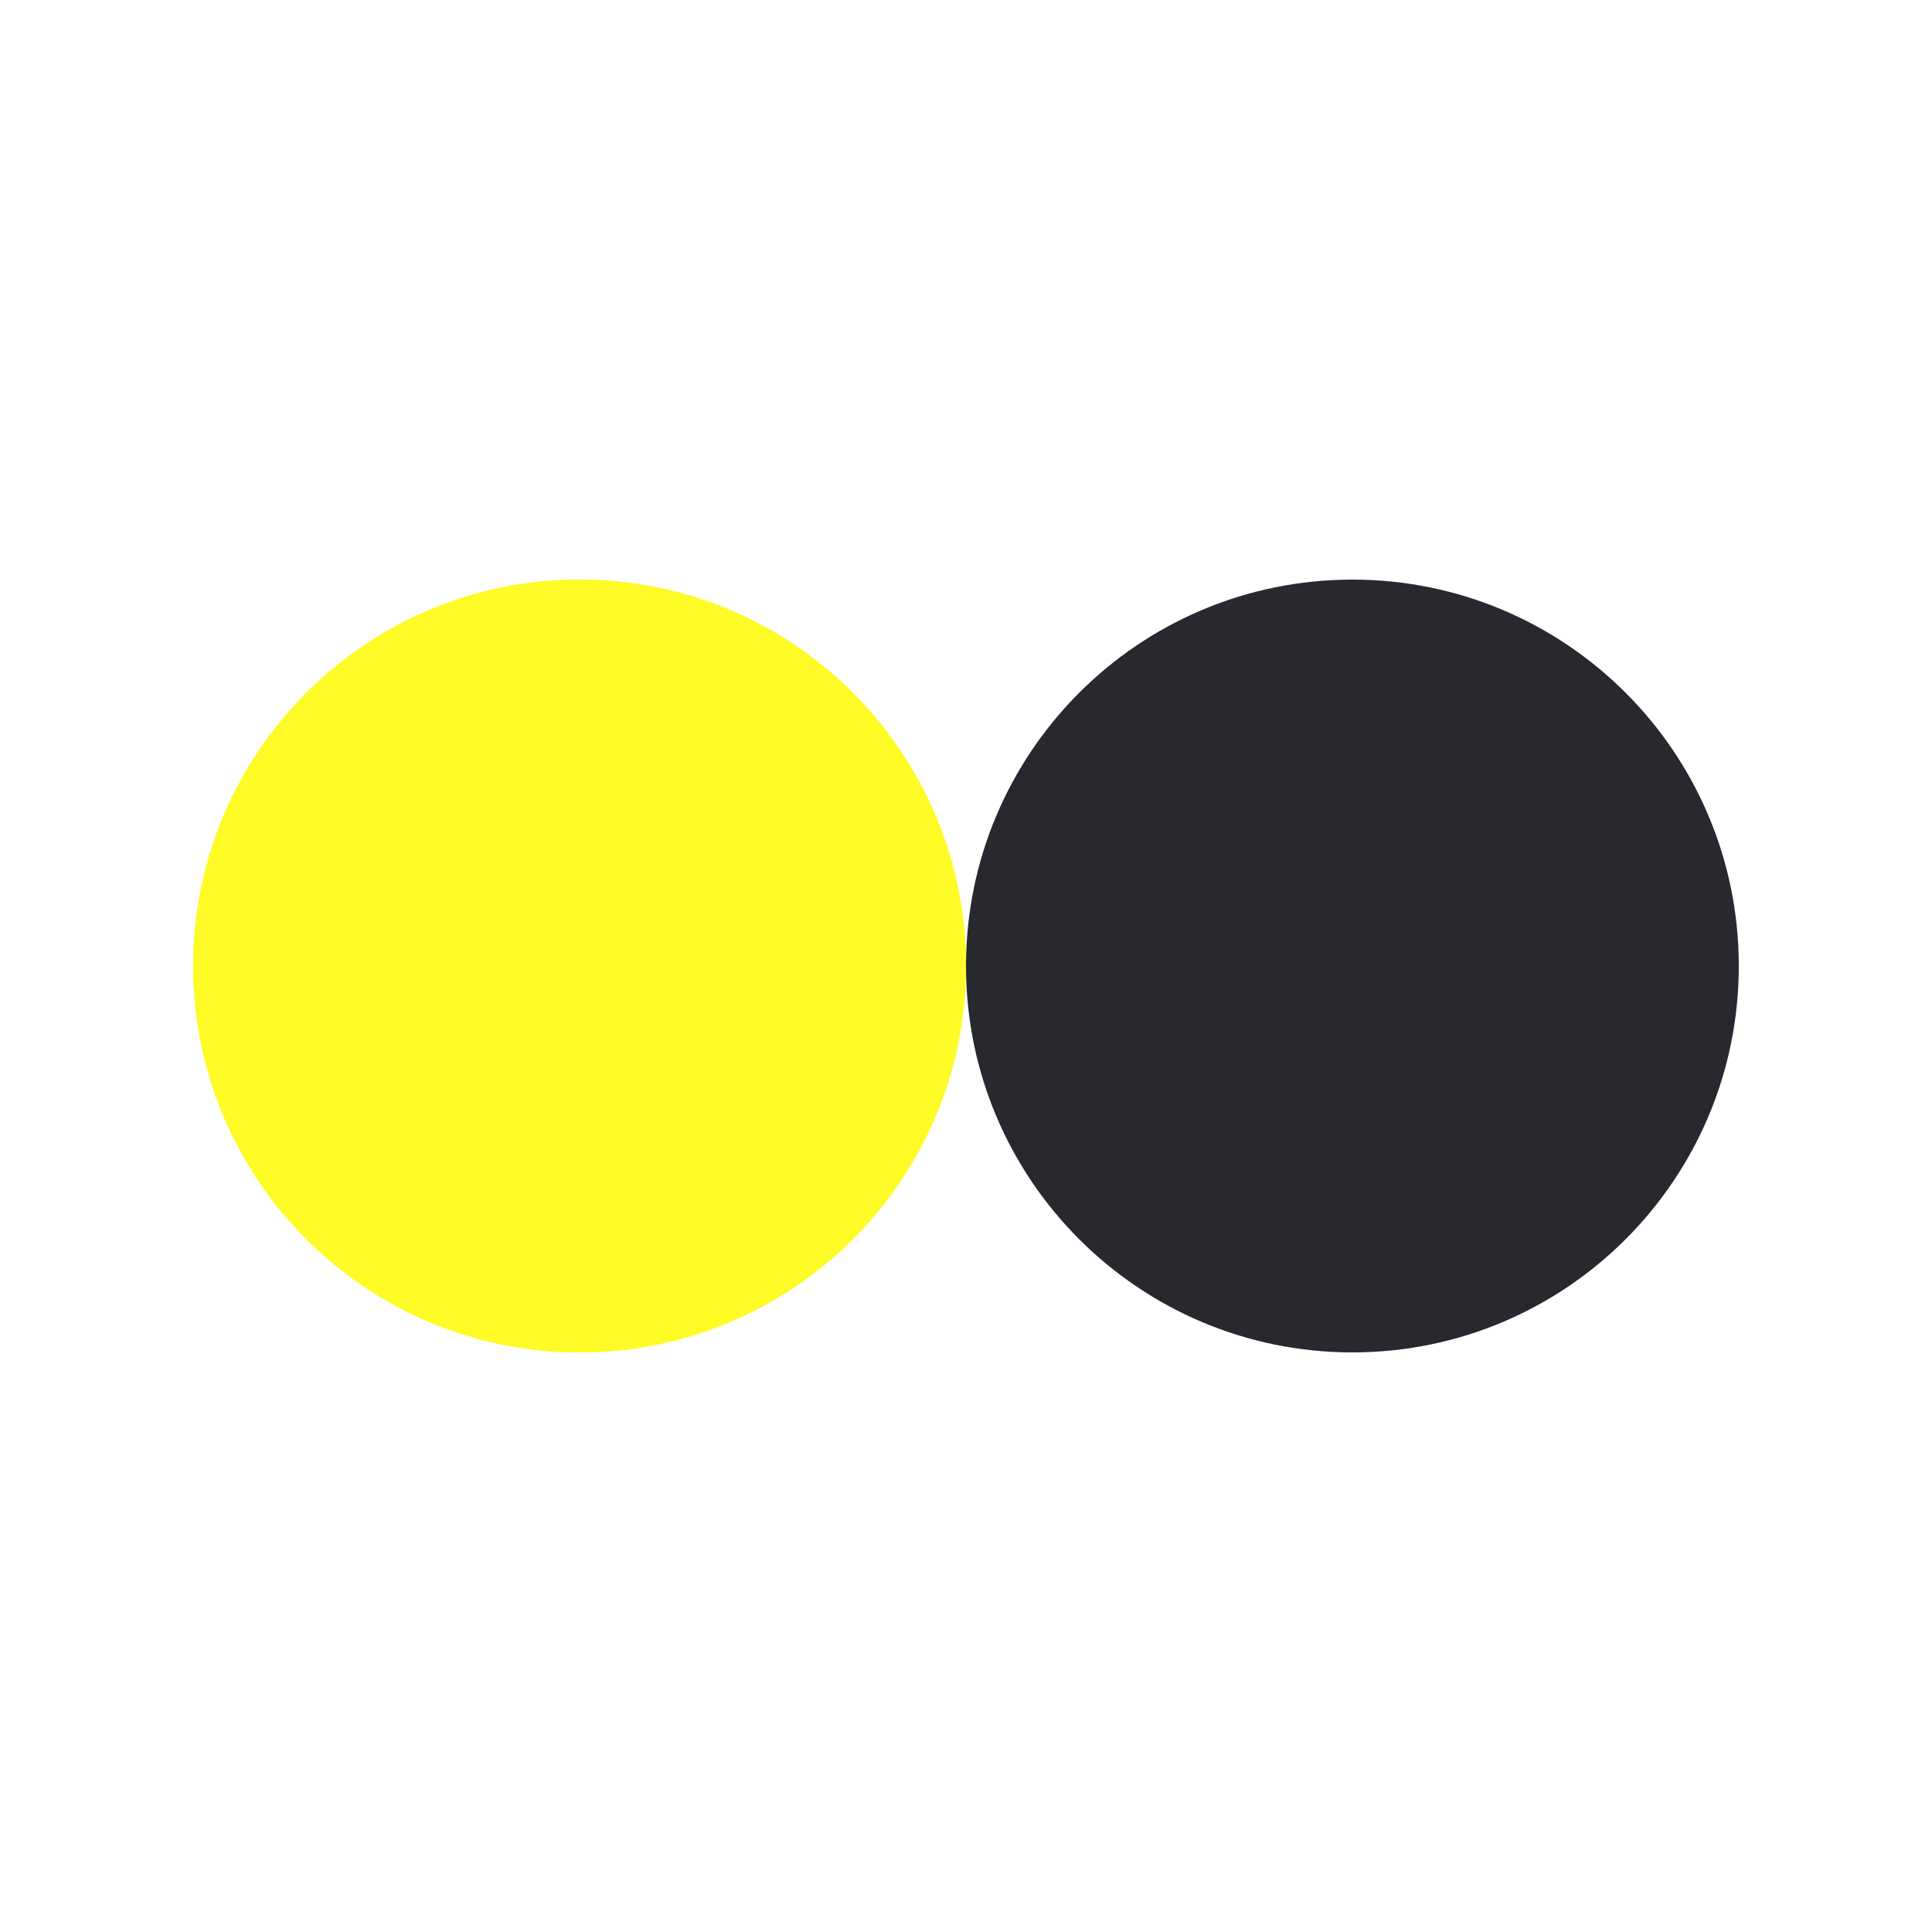
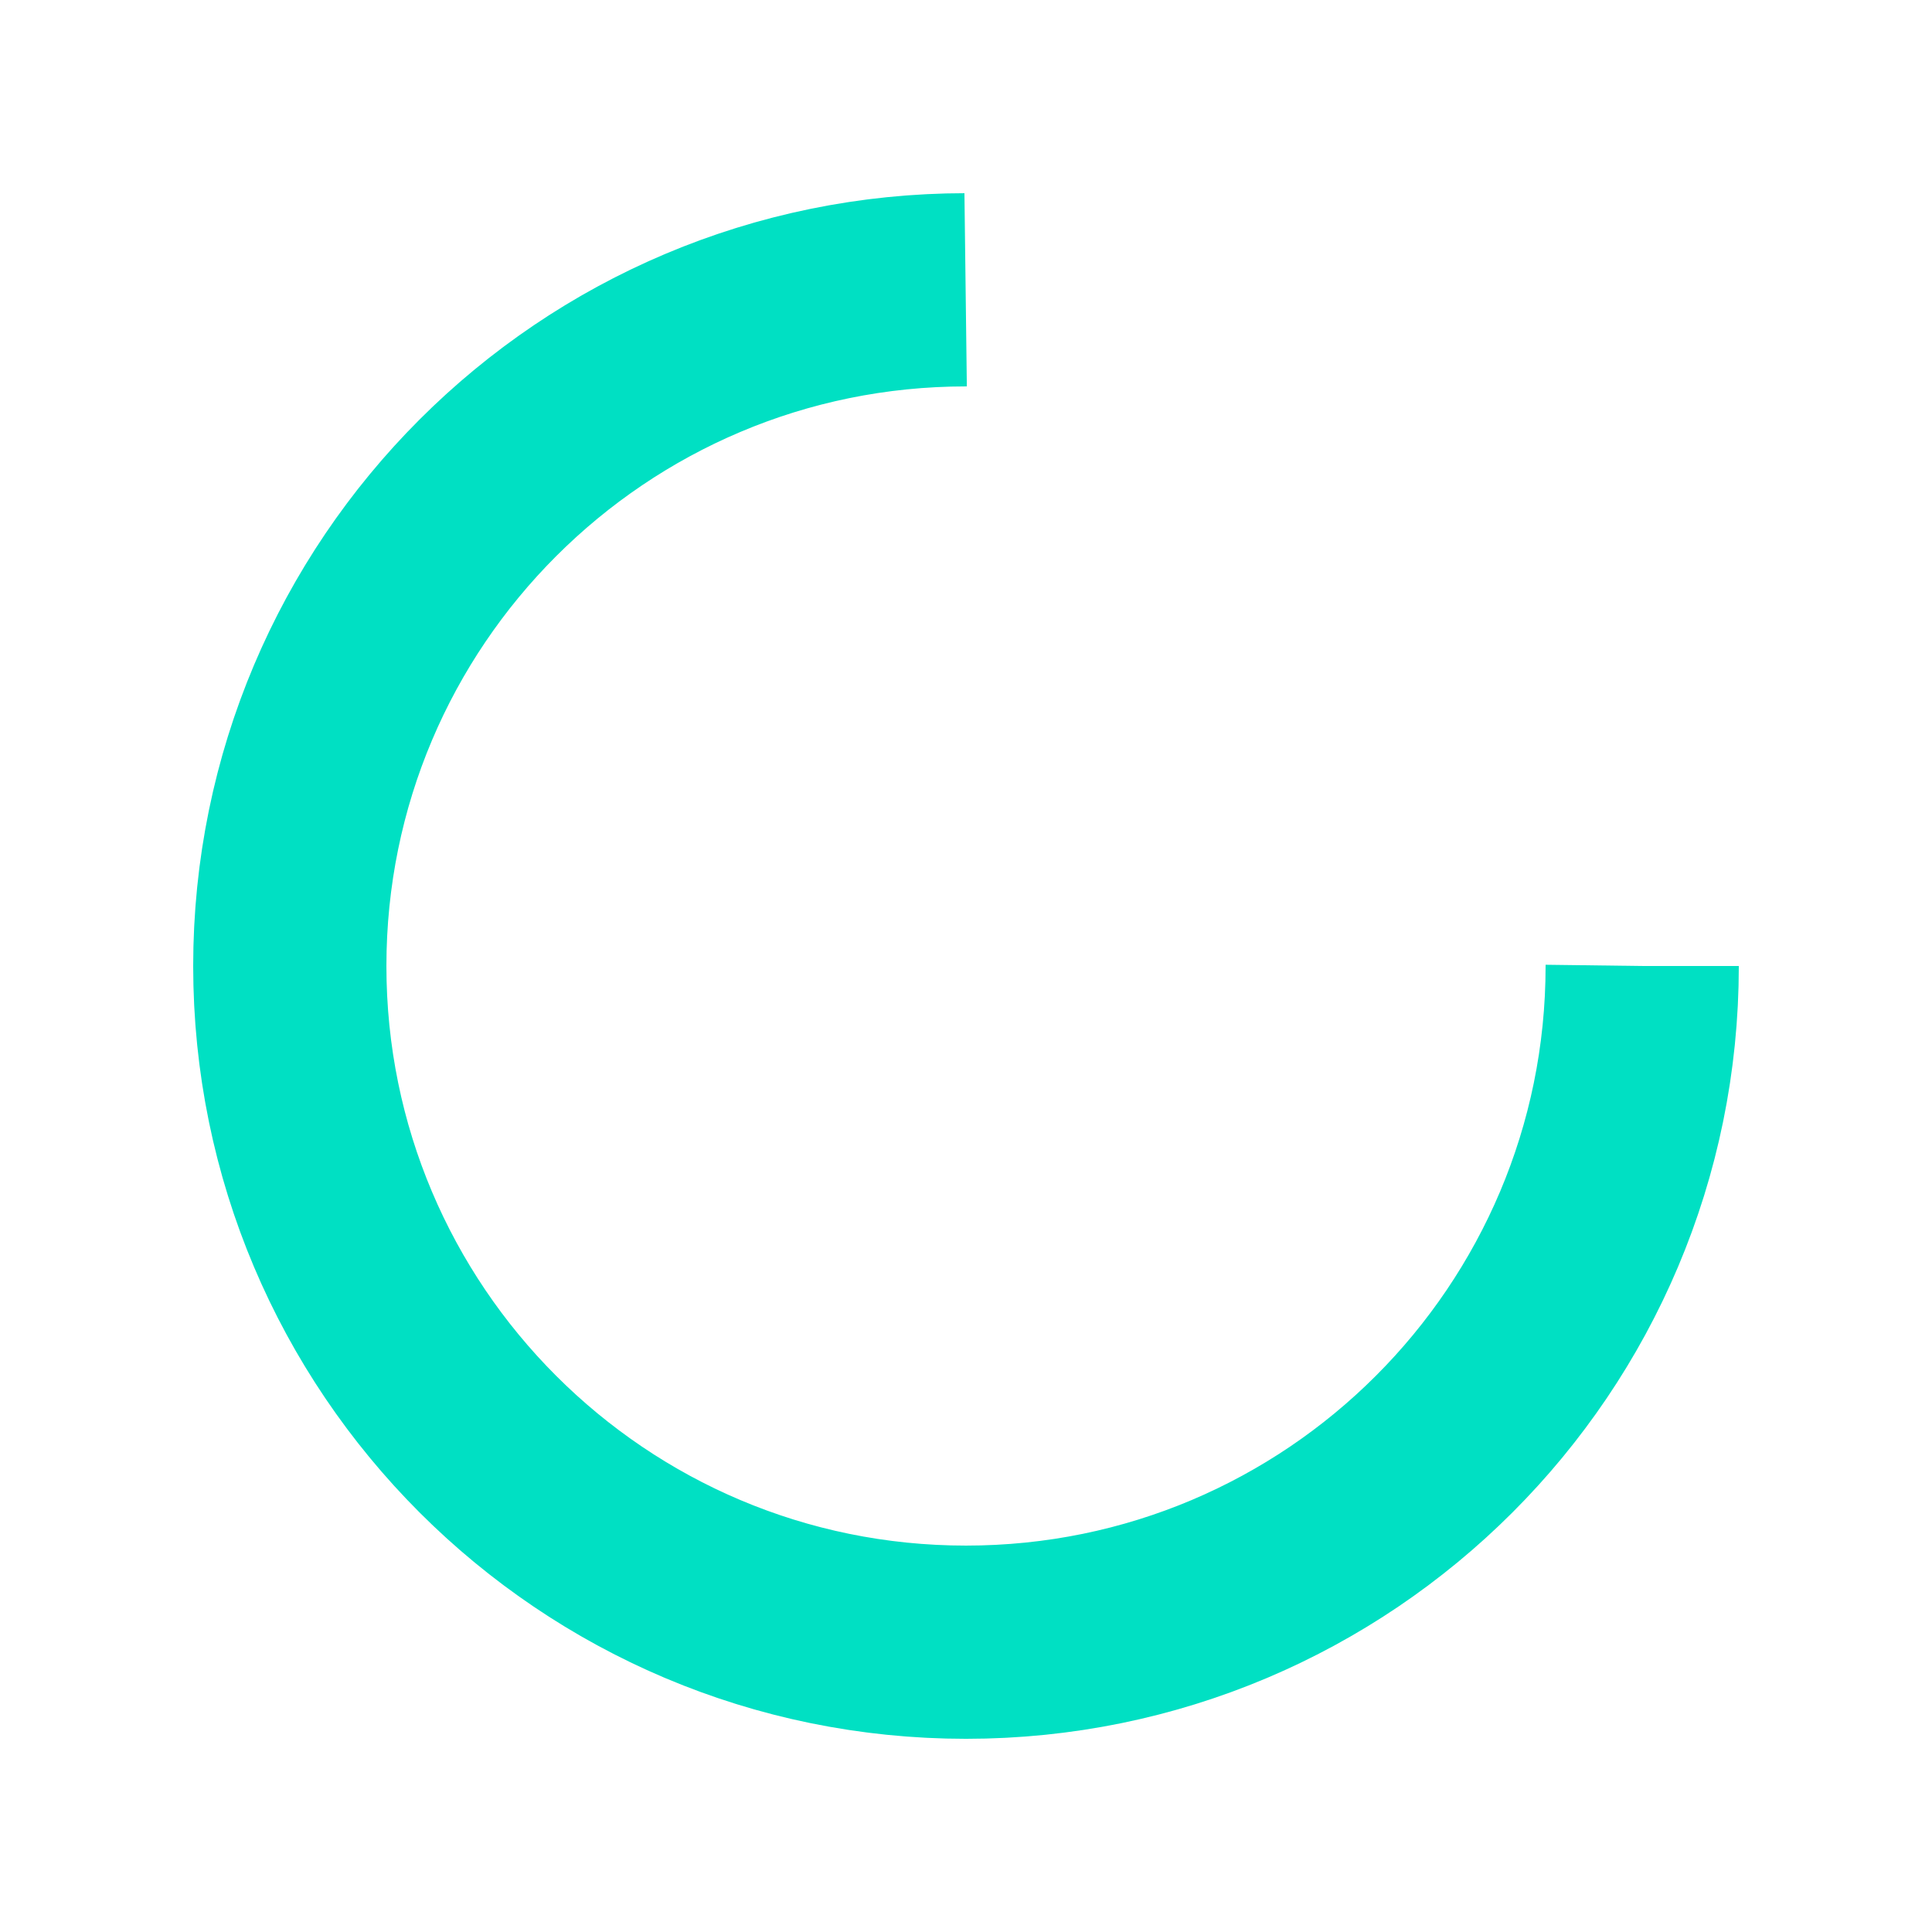
- <svg xmlns="http://www.w3.org/2000/svg" style="margin: auto; background: none; display: block; shape-rendering: auto;" width="200px" height="200px" viewBox="0 0 100 100" preserveAspectRatio="xMidYMid">
-   <circle cx="30" cy="50" fill="#fffb27" r="20">
-     <animate attributeName="cx" repeatCount="indefinite" dur="1s" keyTimes="0;0.5;1" values="30;70;30" begin="-0.5s" />
-   </circle>
-   <circle cx="70" cy="50" fill="#28292f" r="20">
-     <animate attributeName="cx" repeatCount="indefinite" dur="1s" keyTimes="0;0.5;1" values="30;70;30" begin="0s" />
-   </circle>
-   <circle cx="30" cy="50" fill="#fffb27" r="20">
-     <animate attributeName="cx" repeatCount="indefinite" dur="1s" keyTimes="0;0.5;1" values="30;70;30" begin="-0.5s" />
-     <animate attributeName="fill-opacity" values="0;0;1;1" calcMode="discrete" keyTimes="0;0.499;0.5;1" dur="1s" repeatCount="indefinite" />
+ <svg xmlns="http://www.w3.org/2000/svg" style="margin: auto; background: rgba(255, 255, 255, 0); display: block; shape-rendering: auto;" width="200px" height="200px" viewBox="0 0 100 100" preserveAspectRatio="xMidYMid">
+   <circle cx="50" cy="50" fill="none" stroke="#00e0c3" stroke-width="10" r="35" stroke-dasharray="164.934 56.978">
+     <animateTransform attributeName="transform" type="rotate" repeatCount="indefinite" dur="1s" values="0 50 50;360 50 50" keyTimes="0;1" />
  </circle>
</svg>
